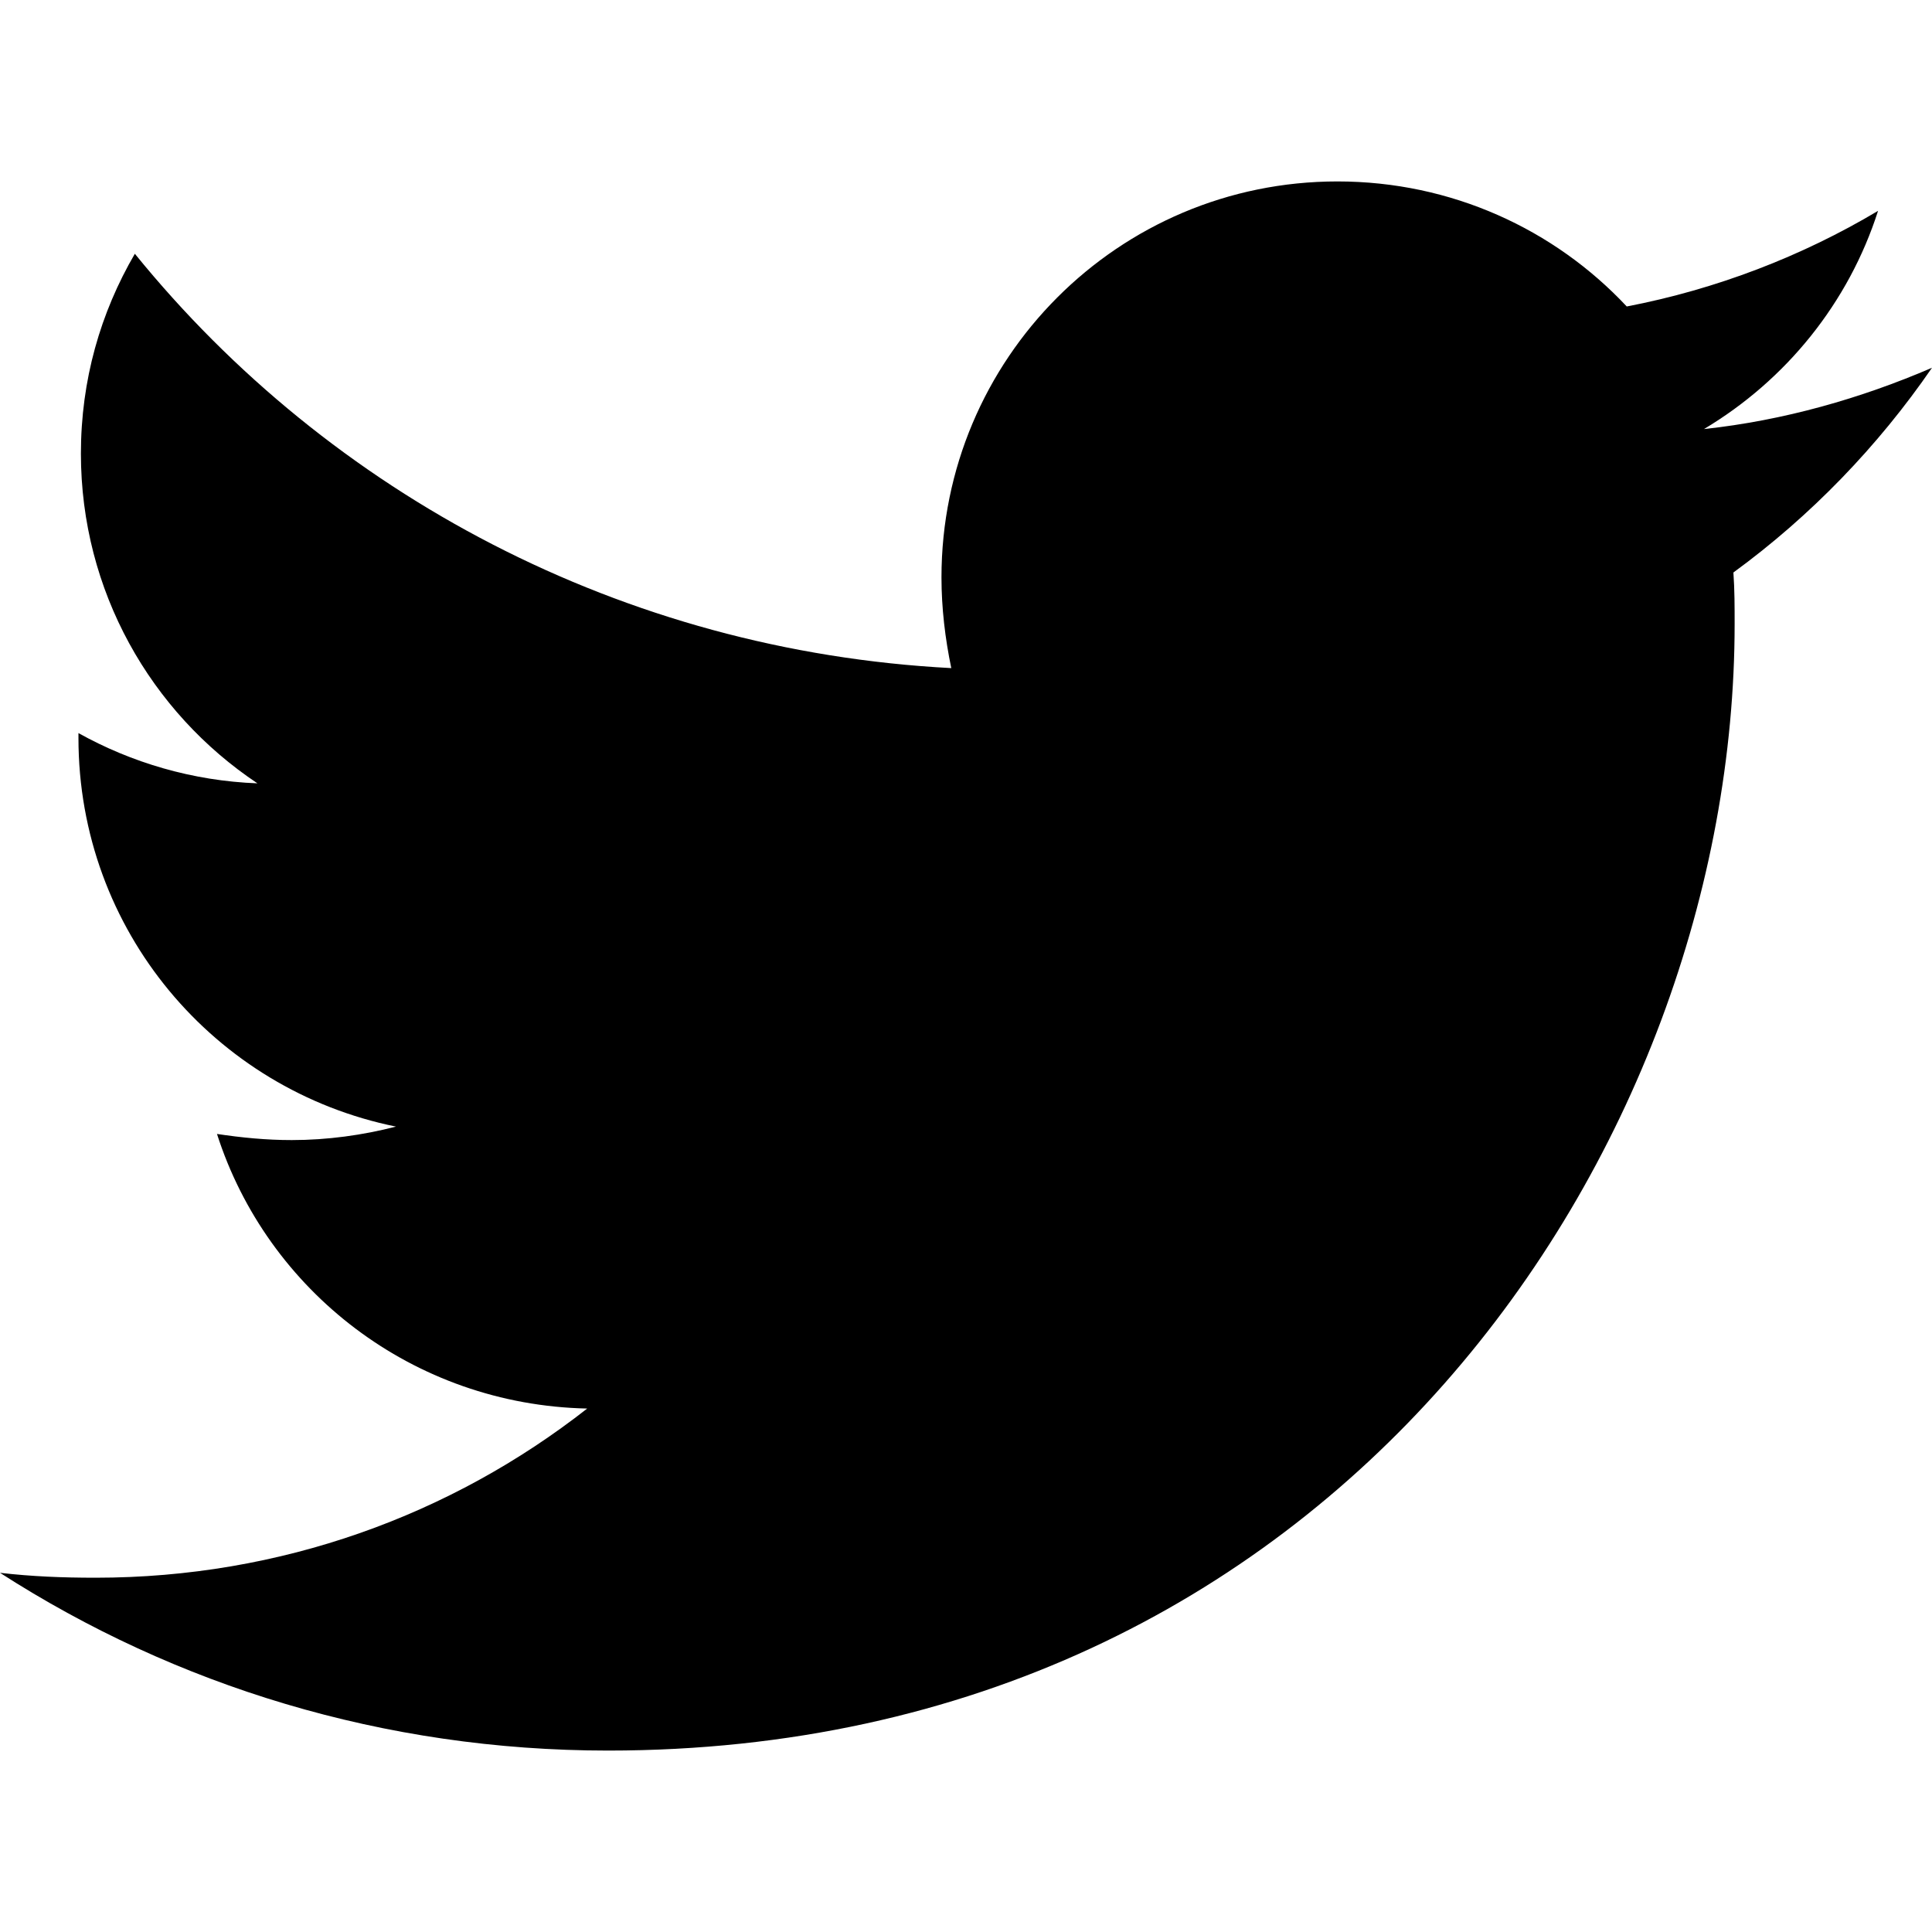
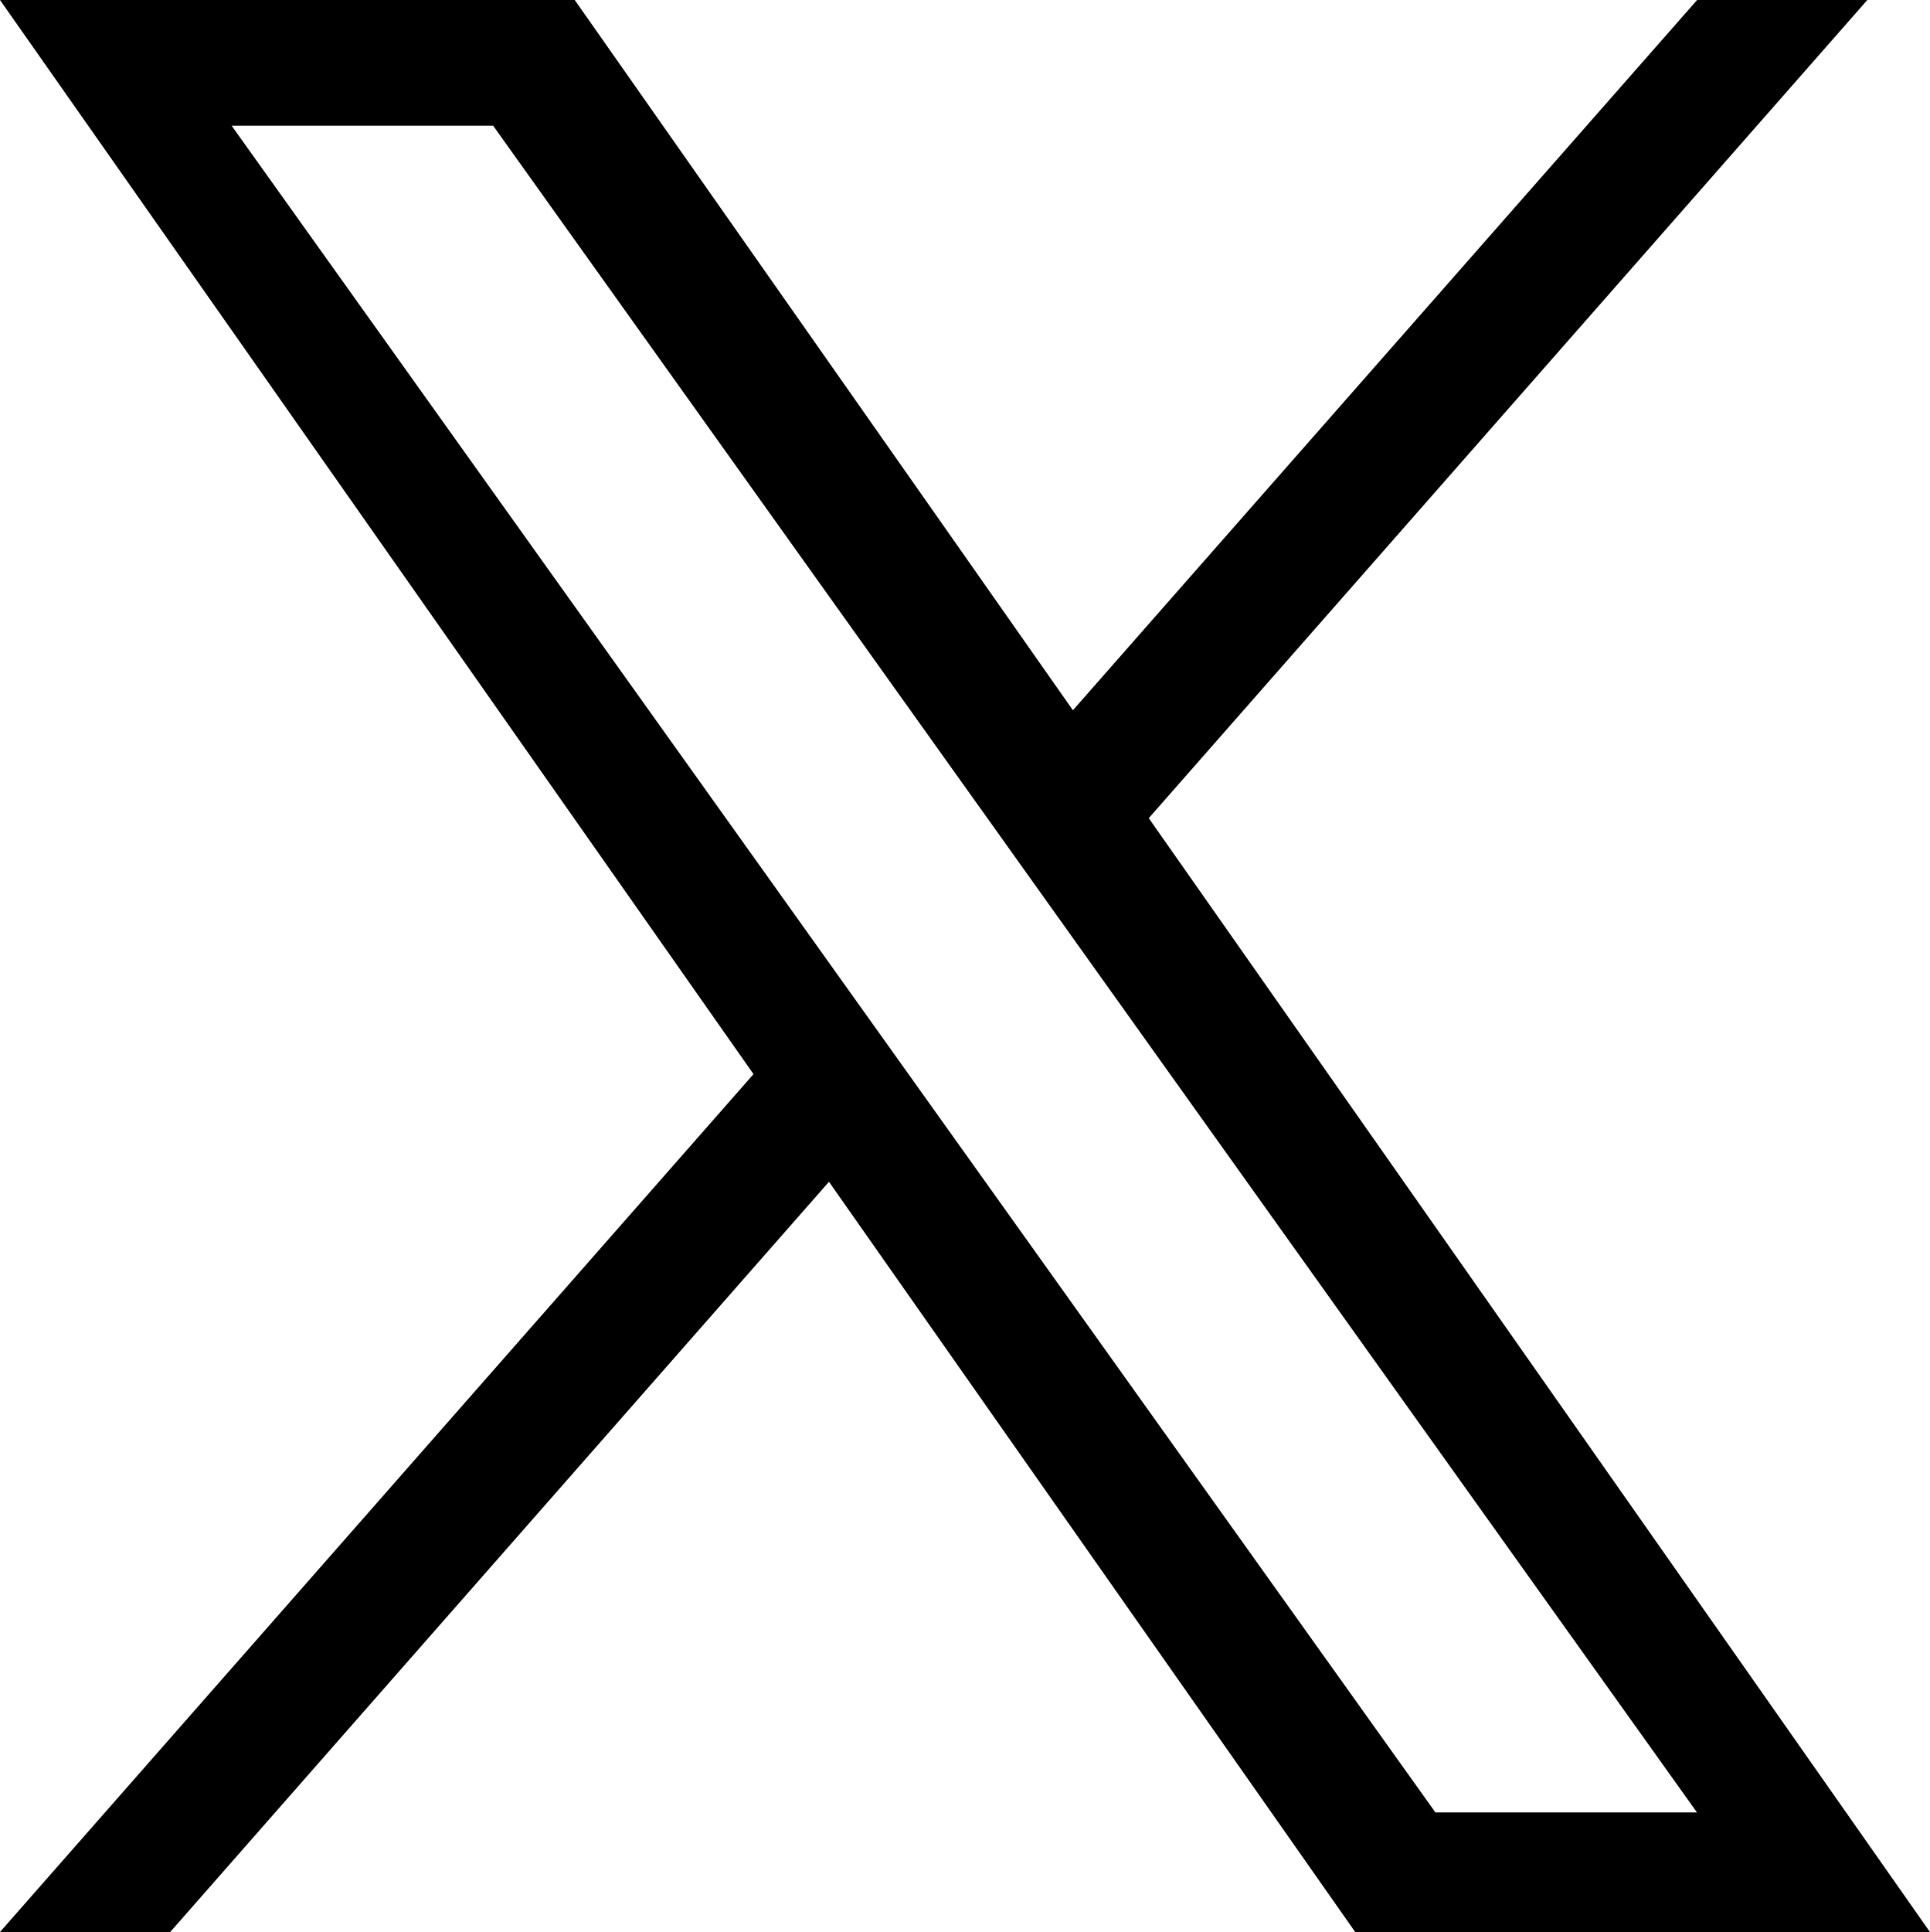
- <svg xmlns="http://www.w3.org/2000/svg" aria-hidden="true" focusable="false" role="img" viewBox="0 0 512 512">
-   <path fill="currentColor" d="M459.37 151.716c.325 4.548.325 9.097.325 13.645 0 138.72-105.583 298.558-298.558 298.558-59.452 0-114.68-17.219-161.137-47.106 8.447.974 16.568 1.299 25.34 1.299 49.055 0 94.213-16.568 130.274-44.832-46.132-.975-84.792-31.188-98.112-72.772 6.498.974 12.995 1.624 19.818 1.624 9.421 0 18.843-1.3 27.614-3.573-48.081-9.747-84.143-51.98-84.143-102.985v-1.299c13.969 7.797 30.214 12.67 47.431 13.319-28.264-18.843-46.781-51.005-46.781-87.391 0-19.492 5.197-37.36 14.294-52.954 51.655 63.675 129.3 105.258 216.365 109.807-1.624-7.797-2.599-15.918-2.599-24.04 0-57.828 46.782-104.934 104.934-104.934 30.213 0 57.502 12.67 76.67 33.137 23.715-4.548 46.456-13.32 66.599-25.34-7.798 24.366-24.366 44.833-46.132 57.827 21.117-2.273 41.584-8.122 60.426-16.243-14.292 20.791-32.161 39.308-52.628 54.253z" />
+ <svg xmlns="http://www.w3.org/2000/svg" width="300" height="300.251" version="1.1" fill="currentColor">
+   <path d="M178.57 127.15 290.27 0h-26.46l-97.03 110.38L89.34 0H0l117.13 166.93L0 300.25h26.46l102.4-116.59 81.8 116.59h89.34M36.01 19.54H76.66l187.13 262.13h-40.66" />
</svg>
